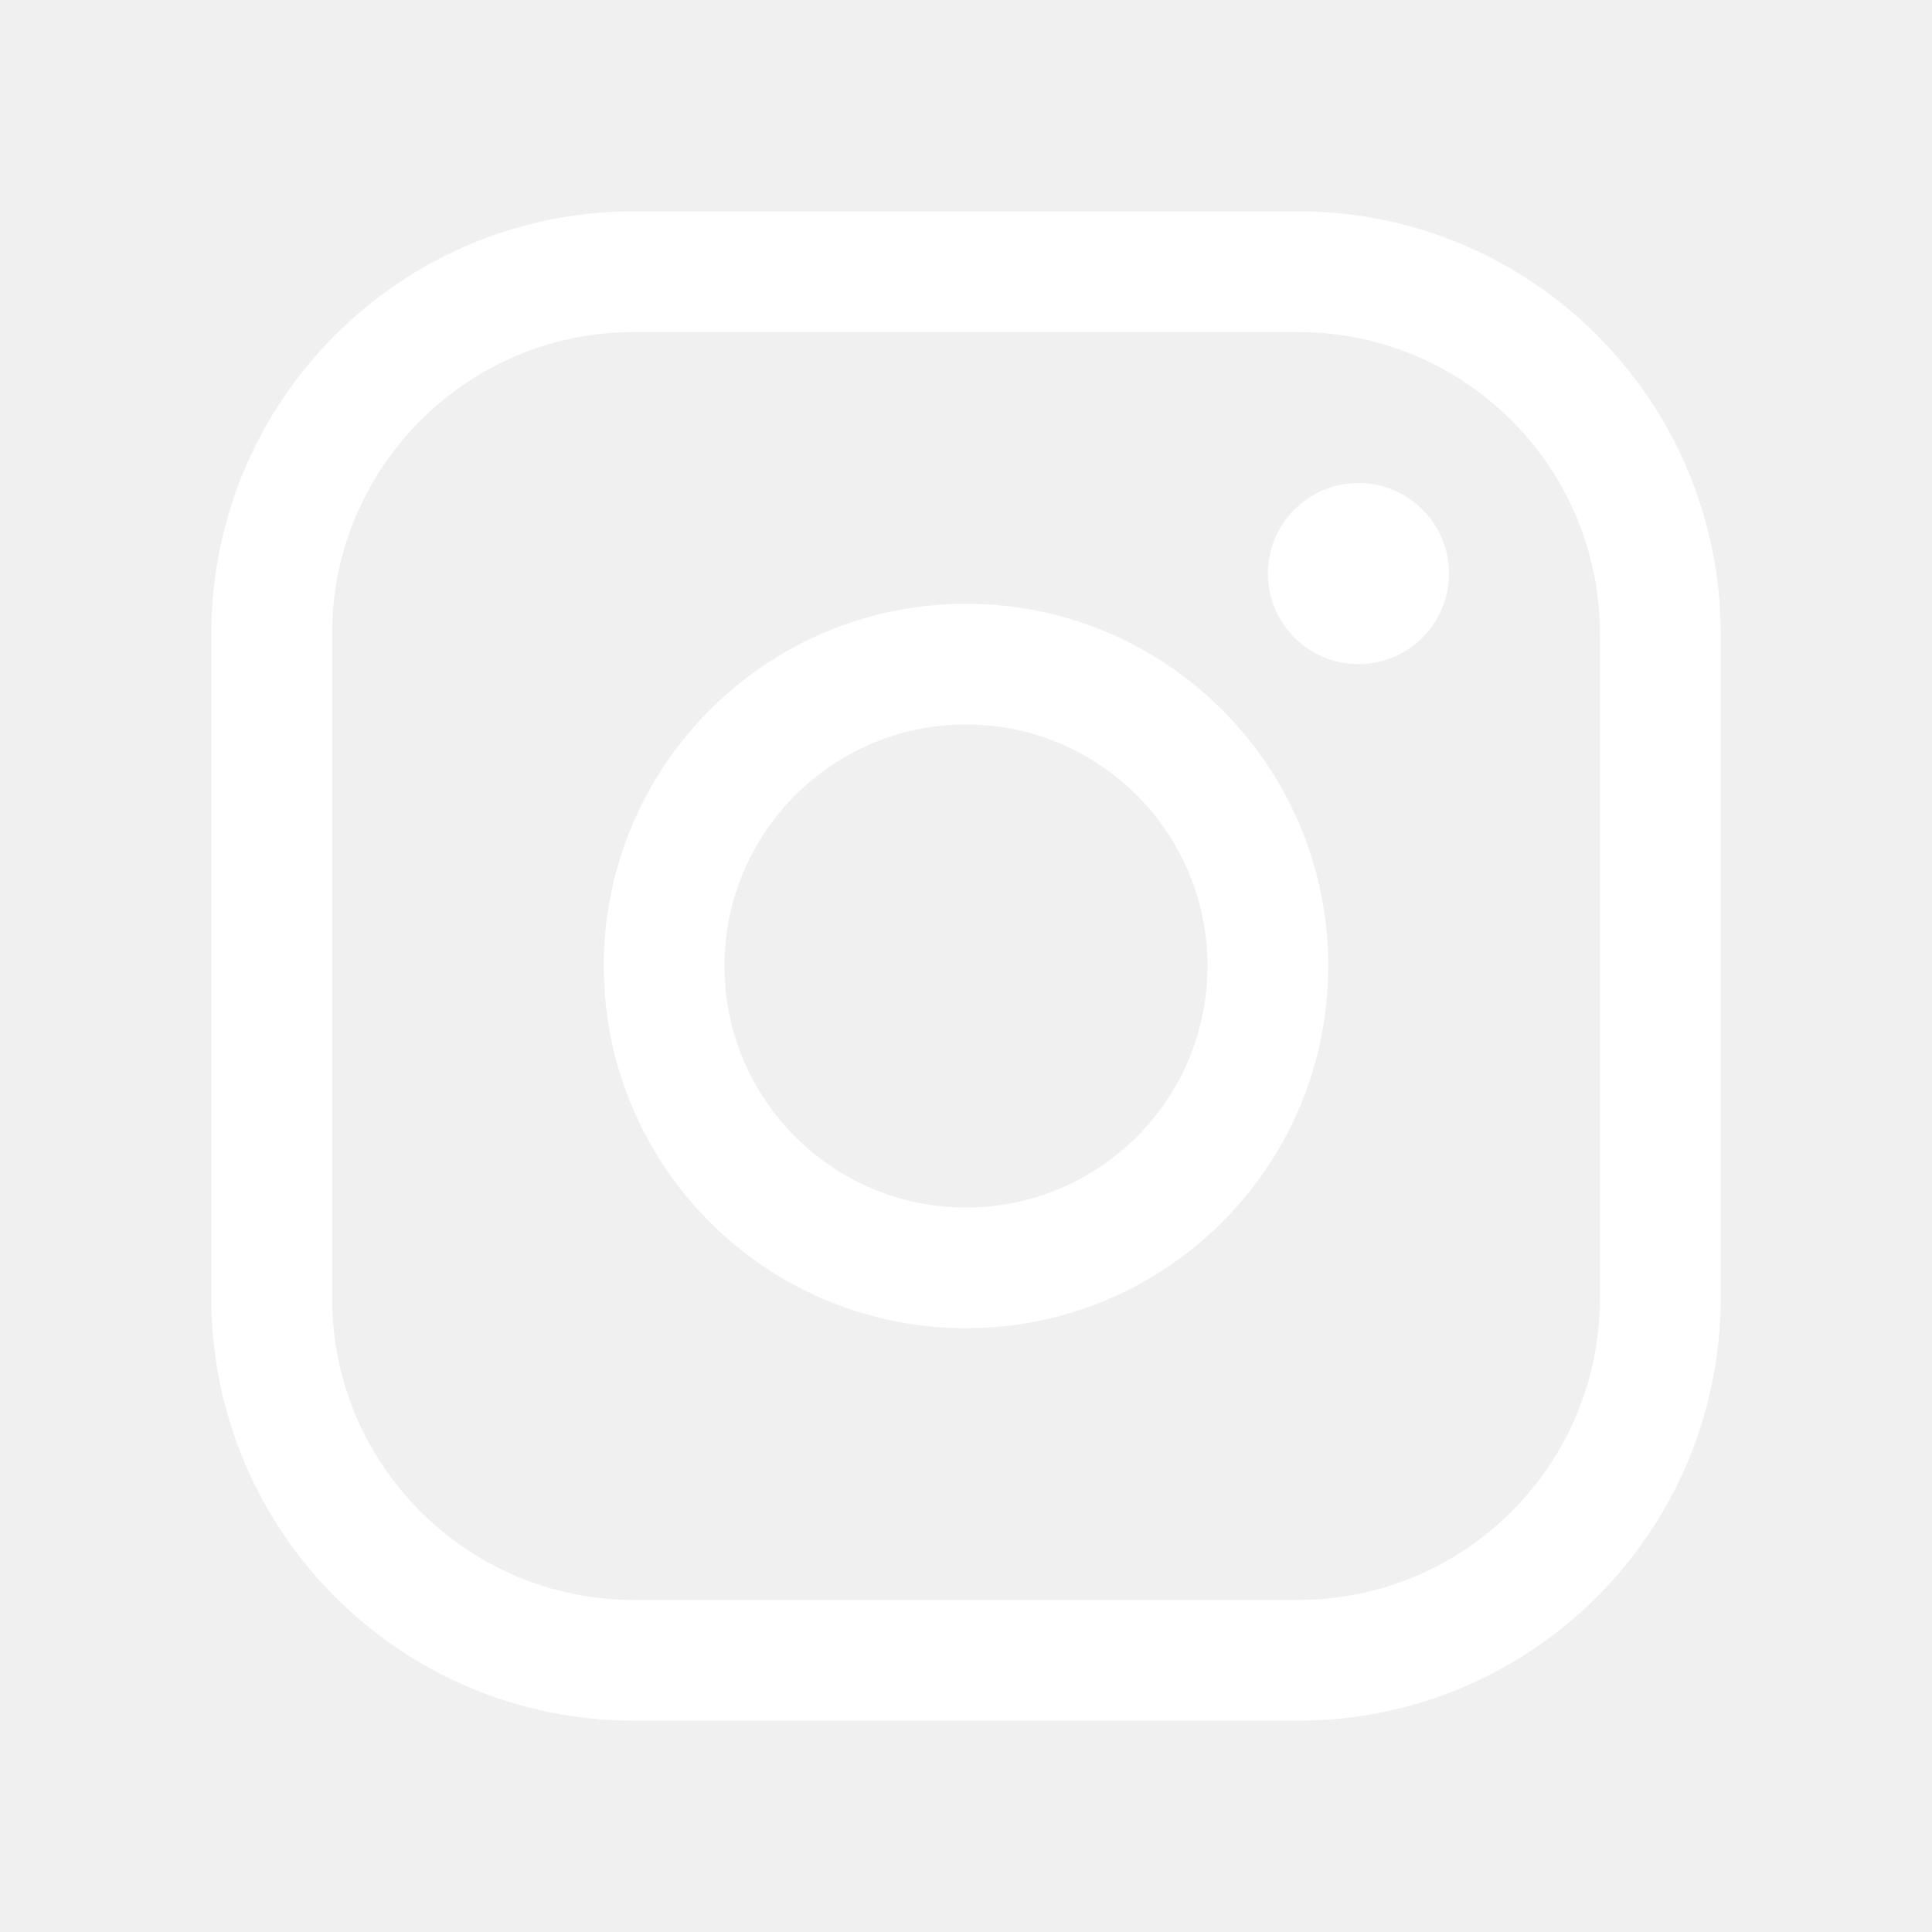
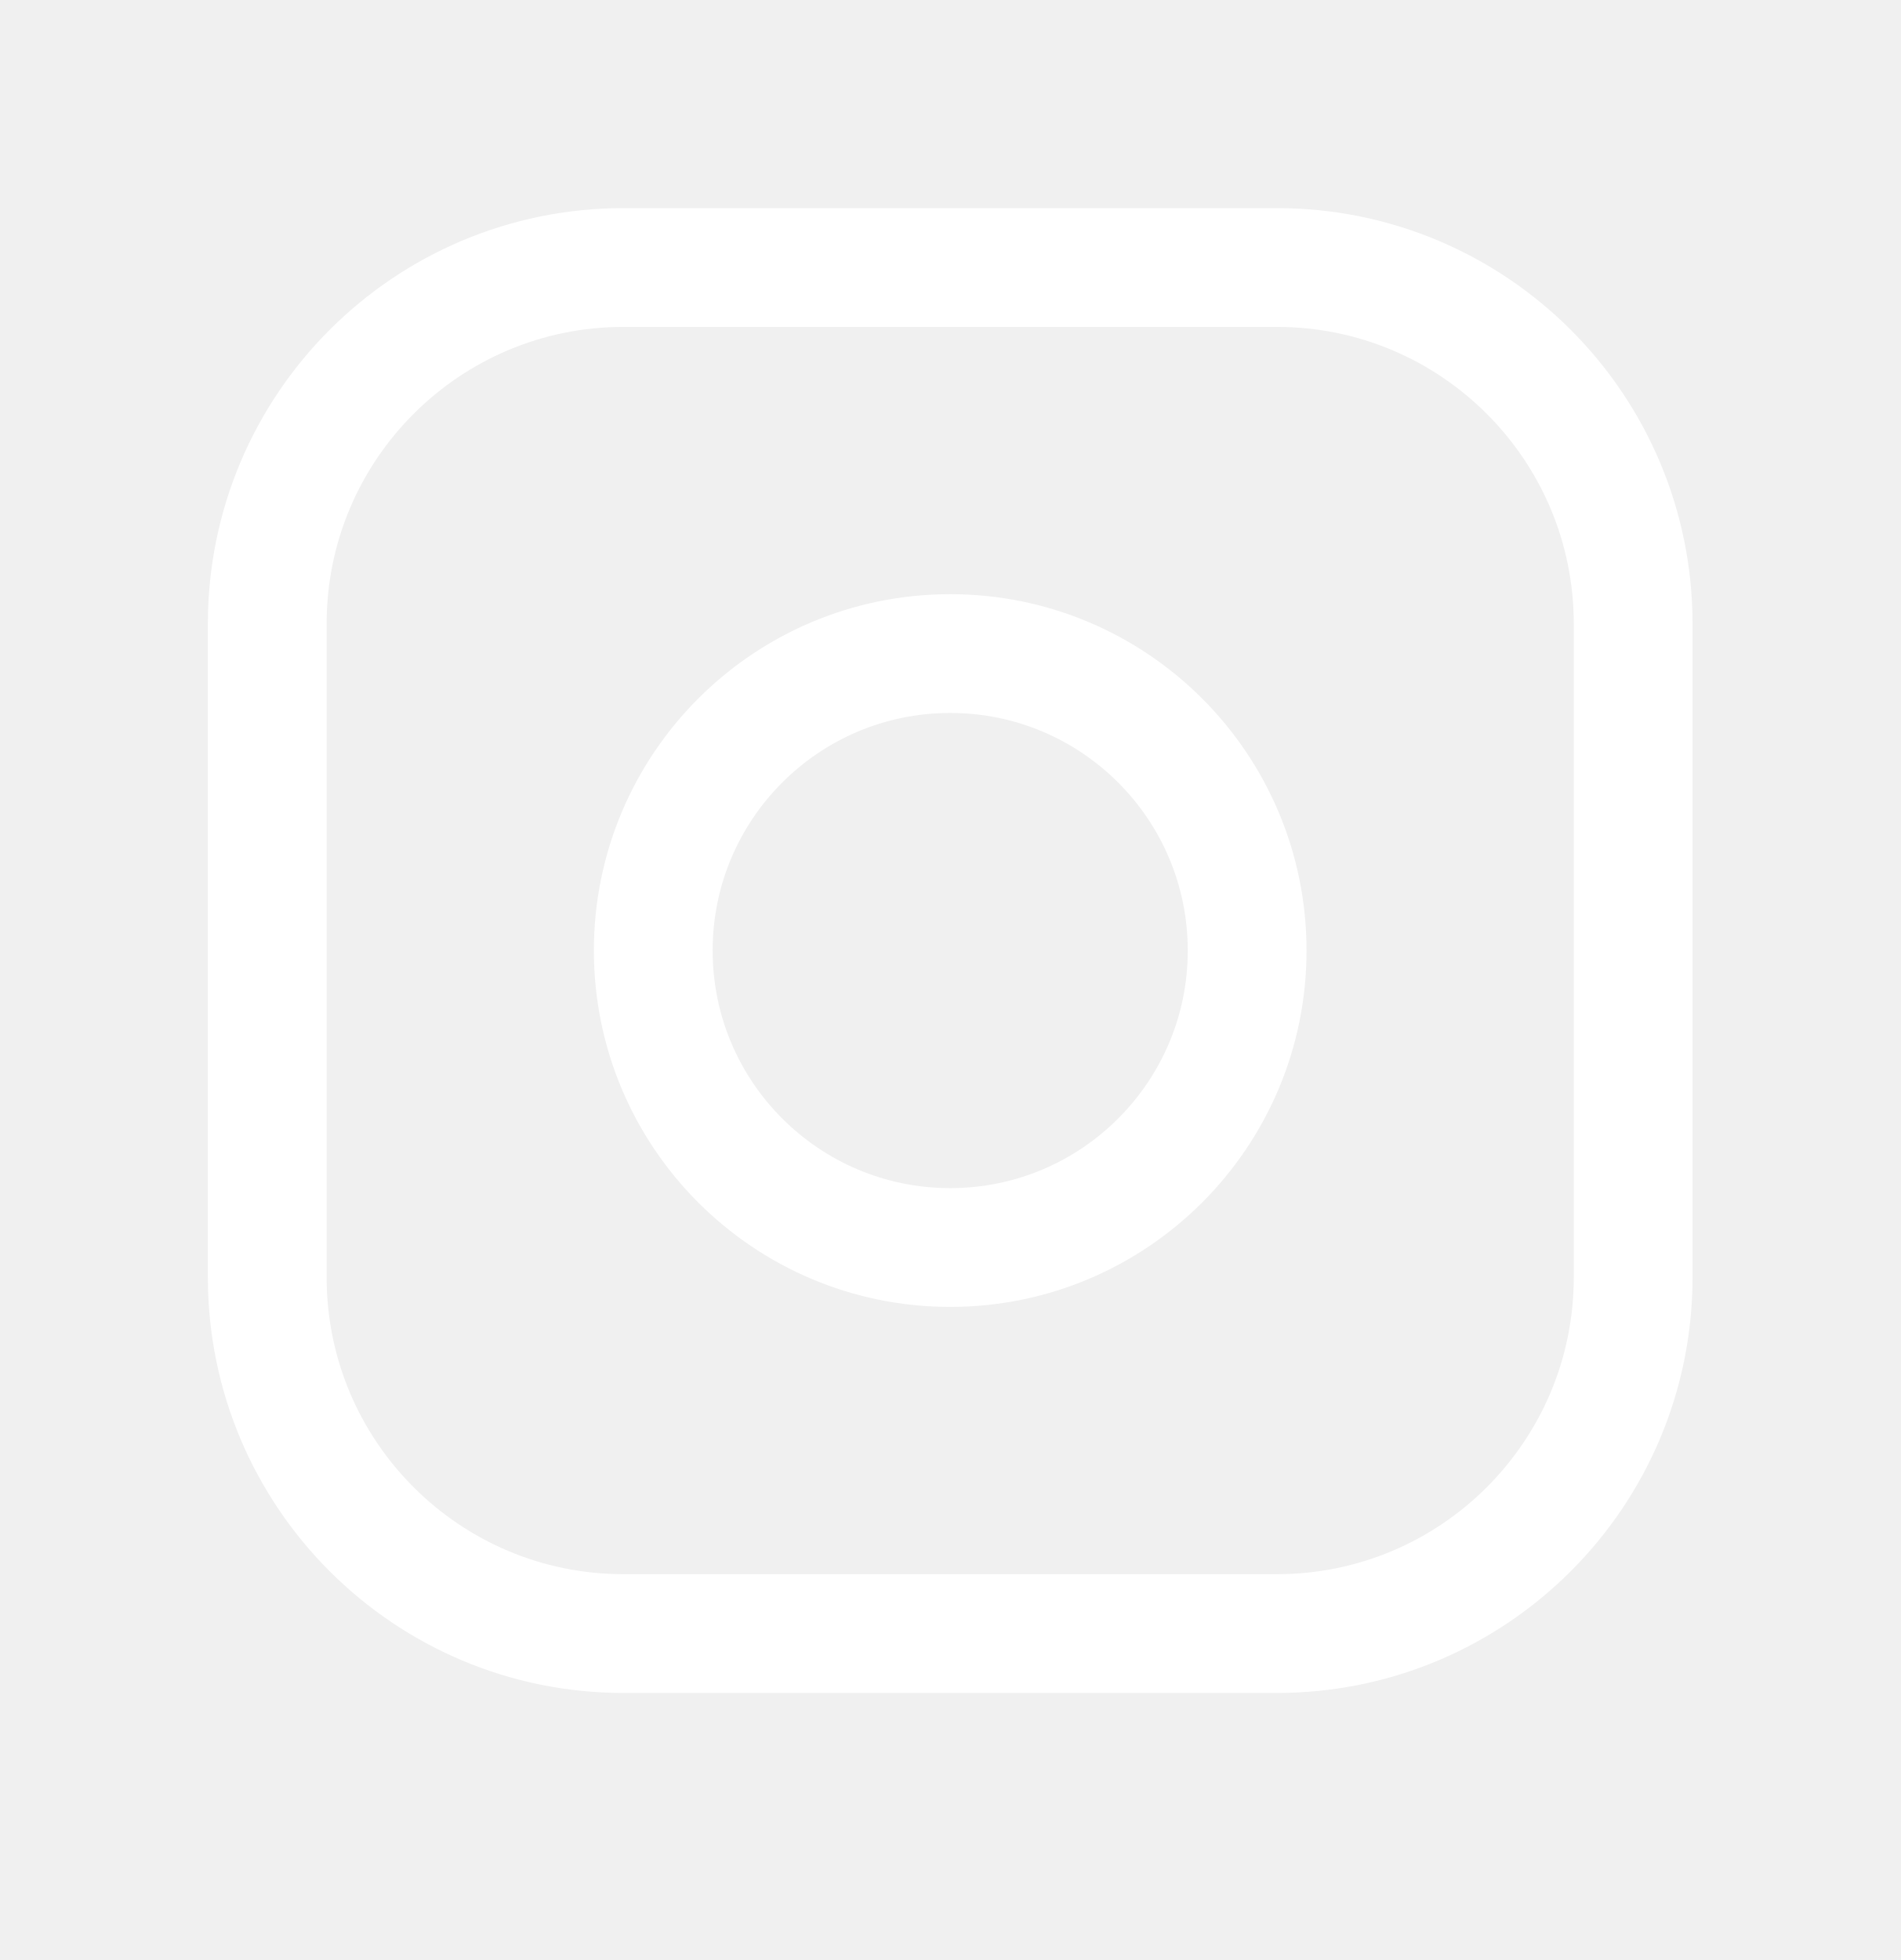
- <svg xmlns="http://www.w3.org/2000/svg" width="32" height="32" viewBox="0 0 32 32" fill="none">
-   <path d="M16 21C18.761 21 21 18.761 21 16C21 13.239 18.761 11 16 11C13.239 11 11 13.239 11 16C11 18.761 13.239 21 16 21Z" stroke="white" stroke-width="2" stroke-miterlimit="10" />
-   <path d="M21.5 4.5H10.5C7.186 4.5 4.5 7.186 4.5 10.5V21.5C4.5 24.814 7.186 27.5 10.5 27.5H21.5C24.814 27.5 27.5 24.814 27.5 21.5V10.5C27.5 7.186 24.814 4.5 21.5 4.5Z" stroke="white" stroke-width="2" stroke-linecap="round" stroke-linejoin="round" />
-   <path d="M22.5 11C23.328 11 24 10.328 24 9.5C24 8.672 23.328 8 22.5 8C21.672 8 21 8.672 21 9.5C21 10.328 21.672 11 22.5 11Z" fill="white" />
+ <svg xmlns="http://www.w3.org/2000/svg" width="32" height="33" viewBox="0 0 32 33" fill="none">
+   <path d="M21.5 4.504H10.5C7.186 4.504 4.5 7.19 4.5 10.504V21.504C4.5 24.818 7.186 27.504 10.5 27.504H21.5C24.814 27.504 27.5 24.818 27.5 21.504V10.504C27.5 7.19 24.814 4.504 21.5 4.504Z" stroke="white" stroke-width="2" stroke-linecap="round" stroke-linejoin="round" />
+   <path d="M16 21.004C18.761 21.004 21 18.765 21 16.004C21 13.242 18.761 11.004 16 11.004C13.239 11.004 11 13.242 11 16.004C11 18.765 13.239 21.004 16 21.004Z" stroke="white" stroke-width="2" stroke-miterlimit="10" />
</svg>
